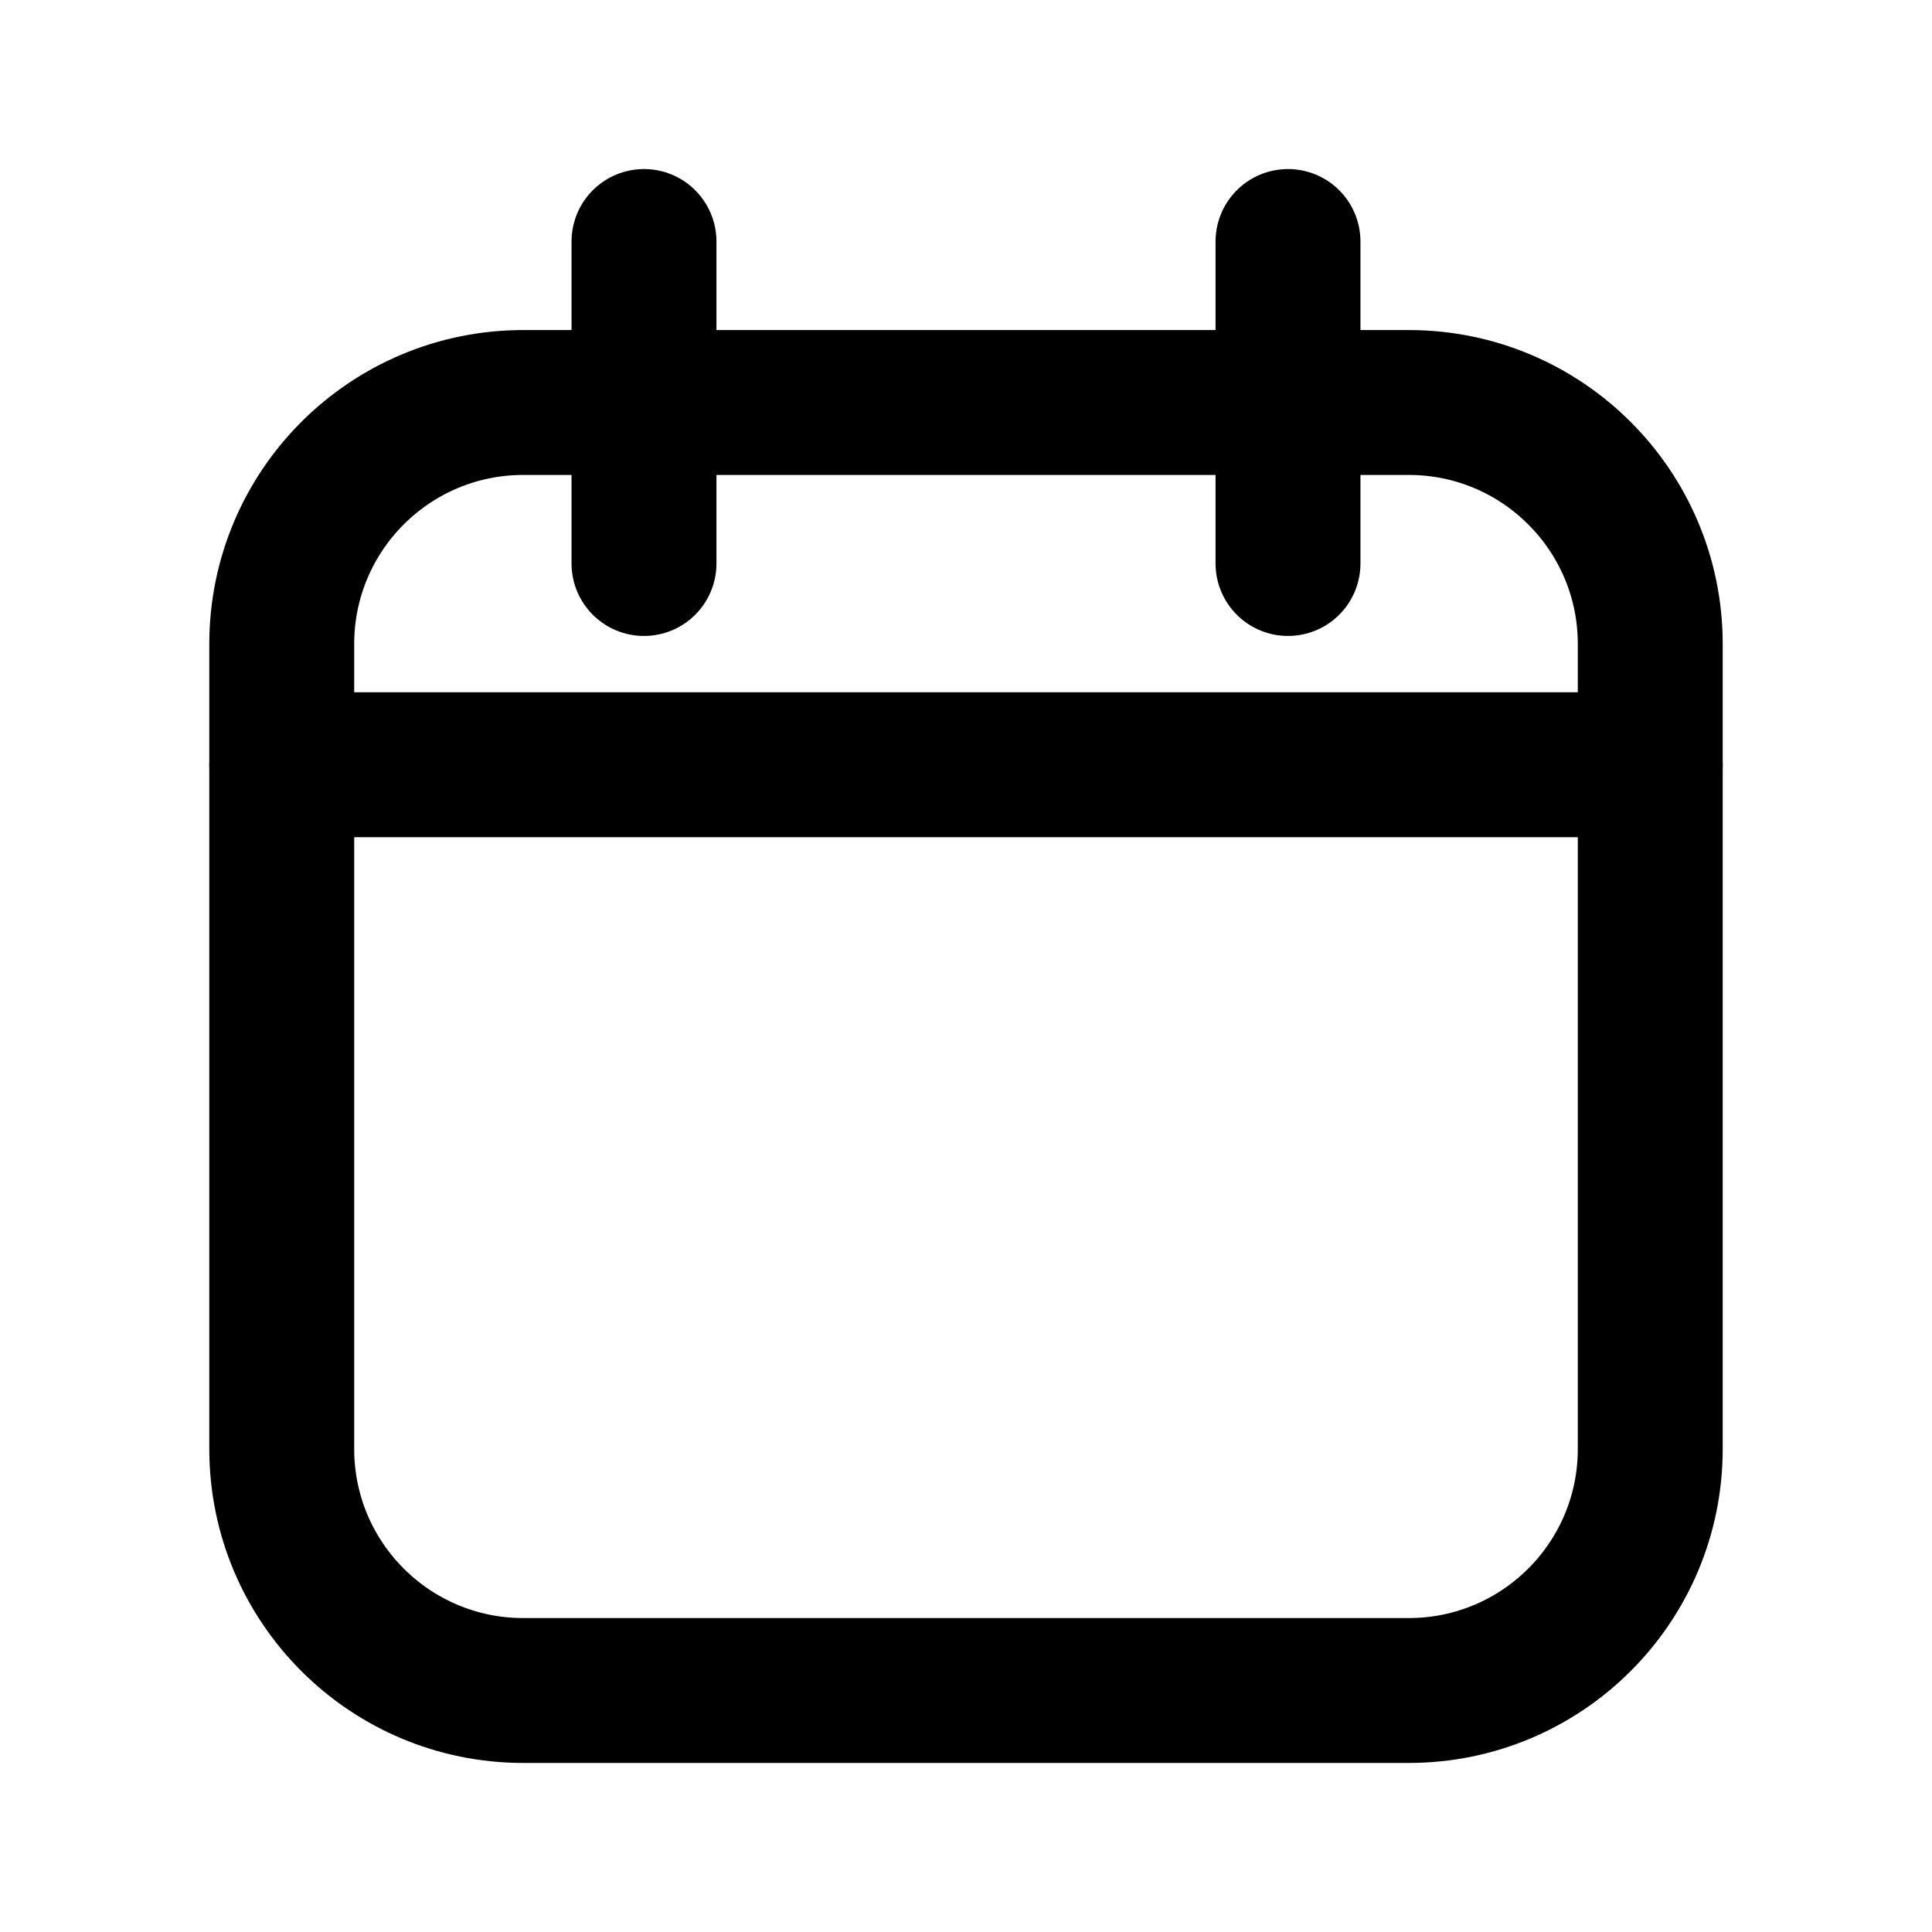
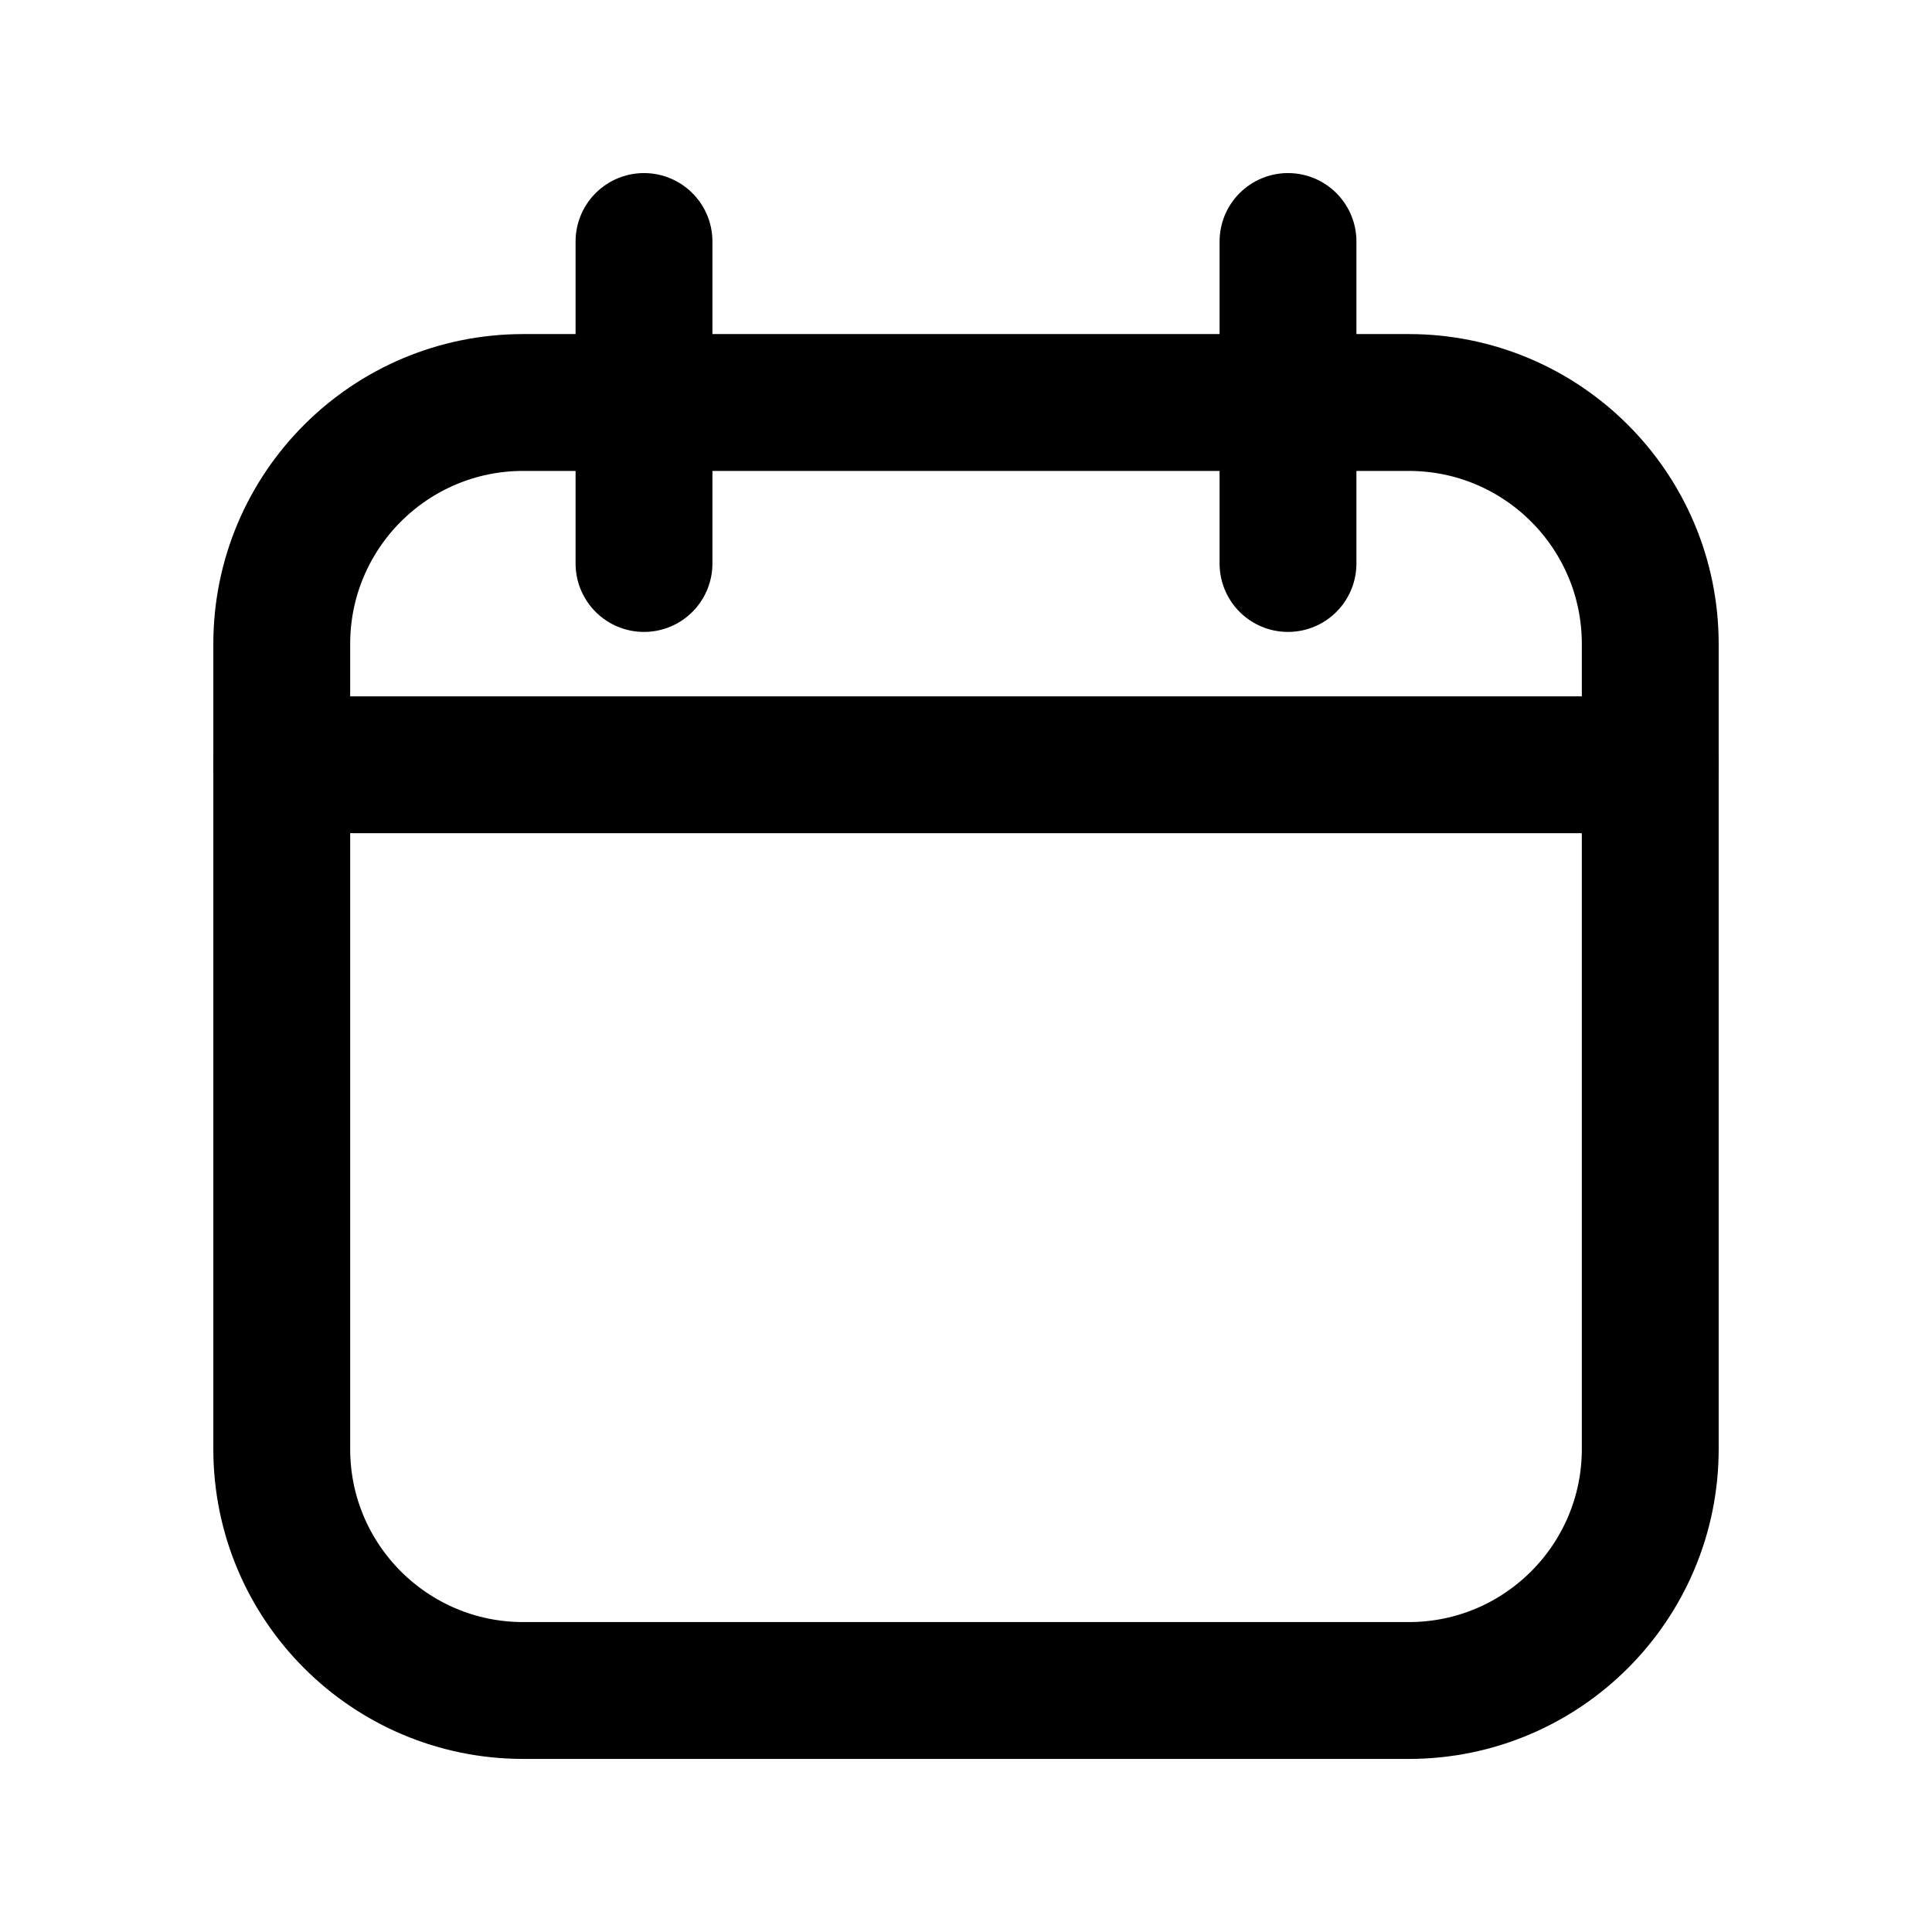
- <svg xmlns="http://www.w3.org/2000/svg" width="24" height="24" viewBox="0 0 24 24" fill="none" stroke="currentColor" stroke-width="1.8" stroke-linecap="round" stroke-linejoin="round">
+ <svg xmlns="http://www.w3.org/2000/svg" width="24" height="24" viewBox="0 0 24 24" fill="none" stroke="currentColor" stroke-width="1.7" stroke-linecap="round" stroke-linejoin="round">
  <rect x="3.5" y="5" width="17" height="16" rx="3" />
  <path d="M3.5 9.5h17M8 3v4M16 3v4" />
</svg>
